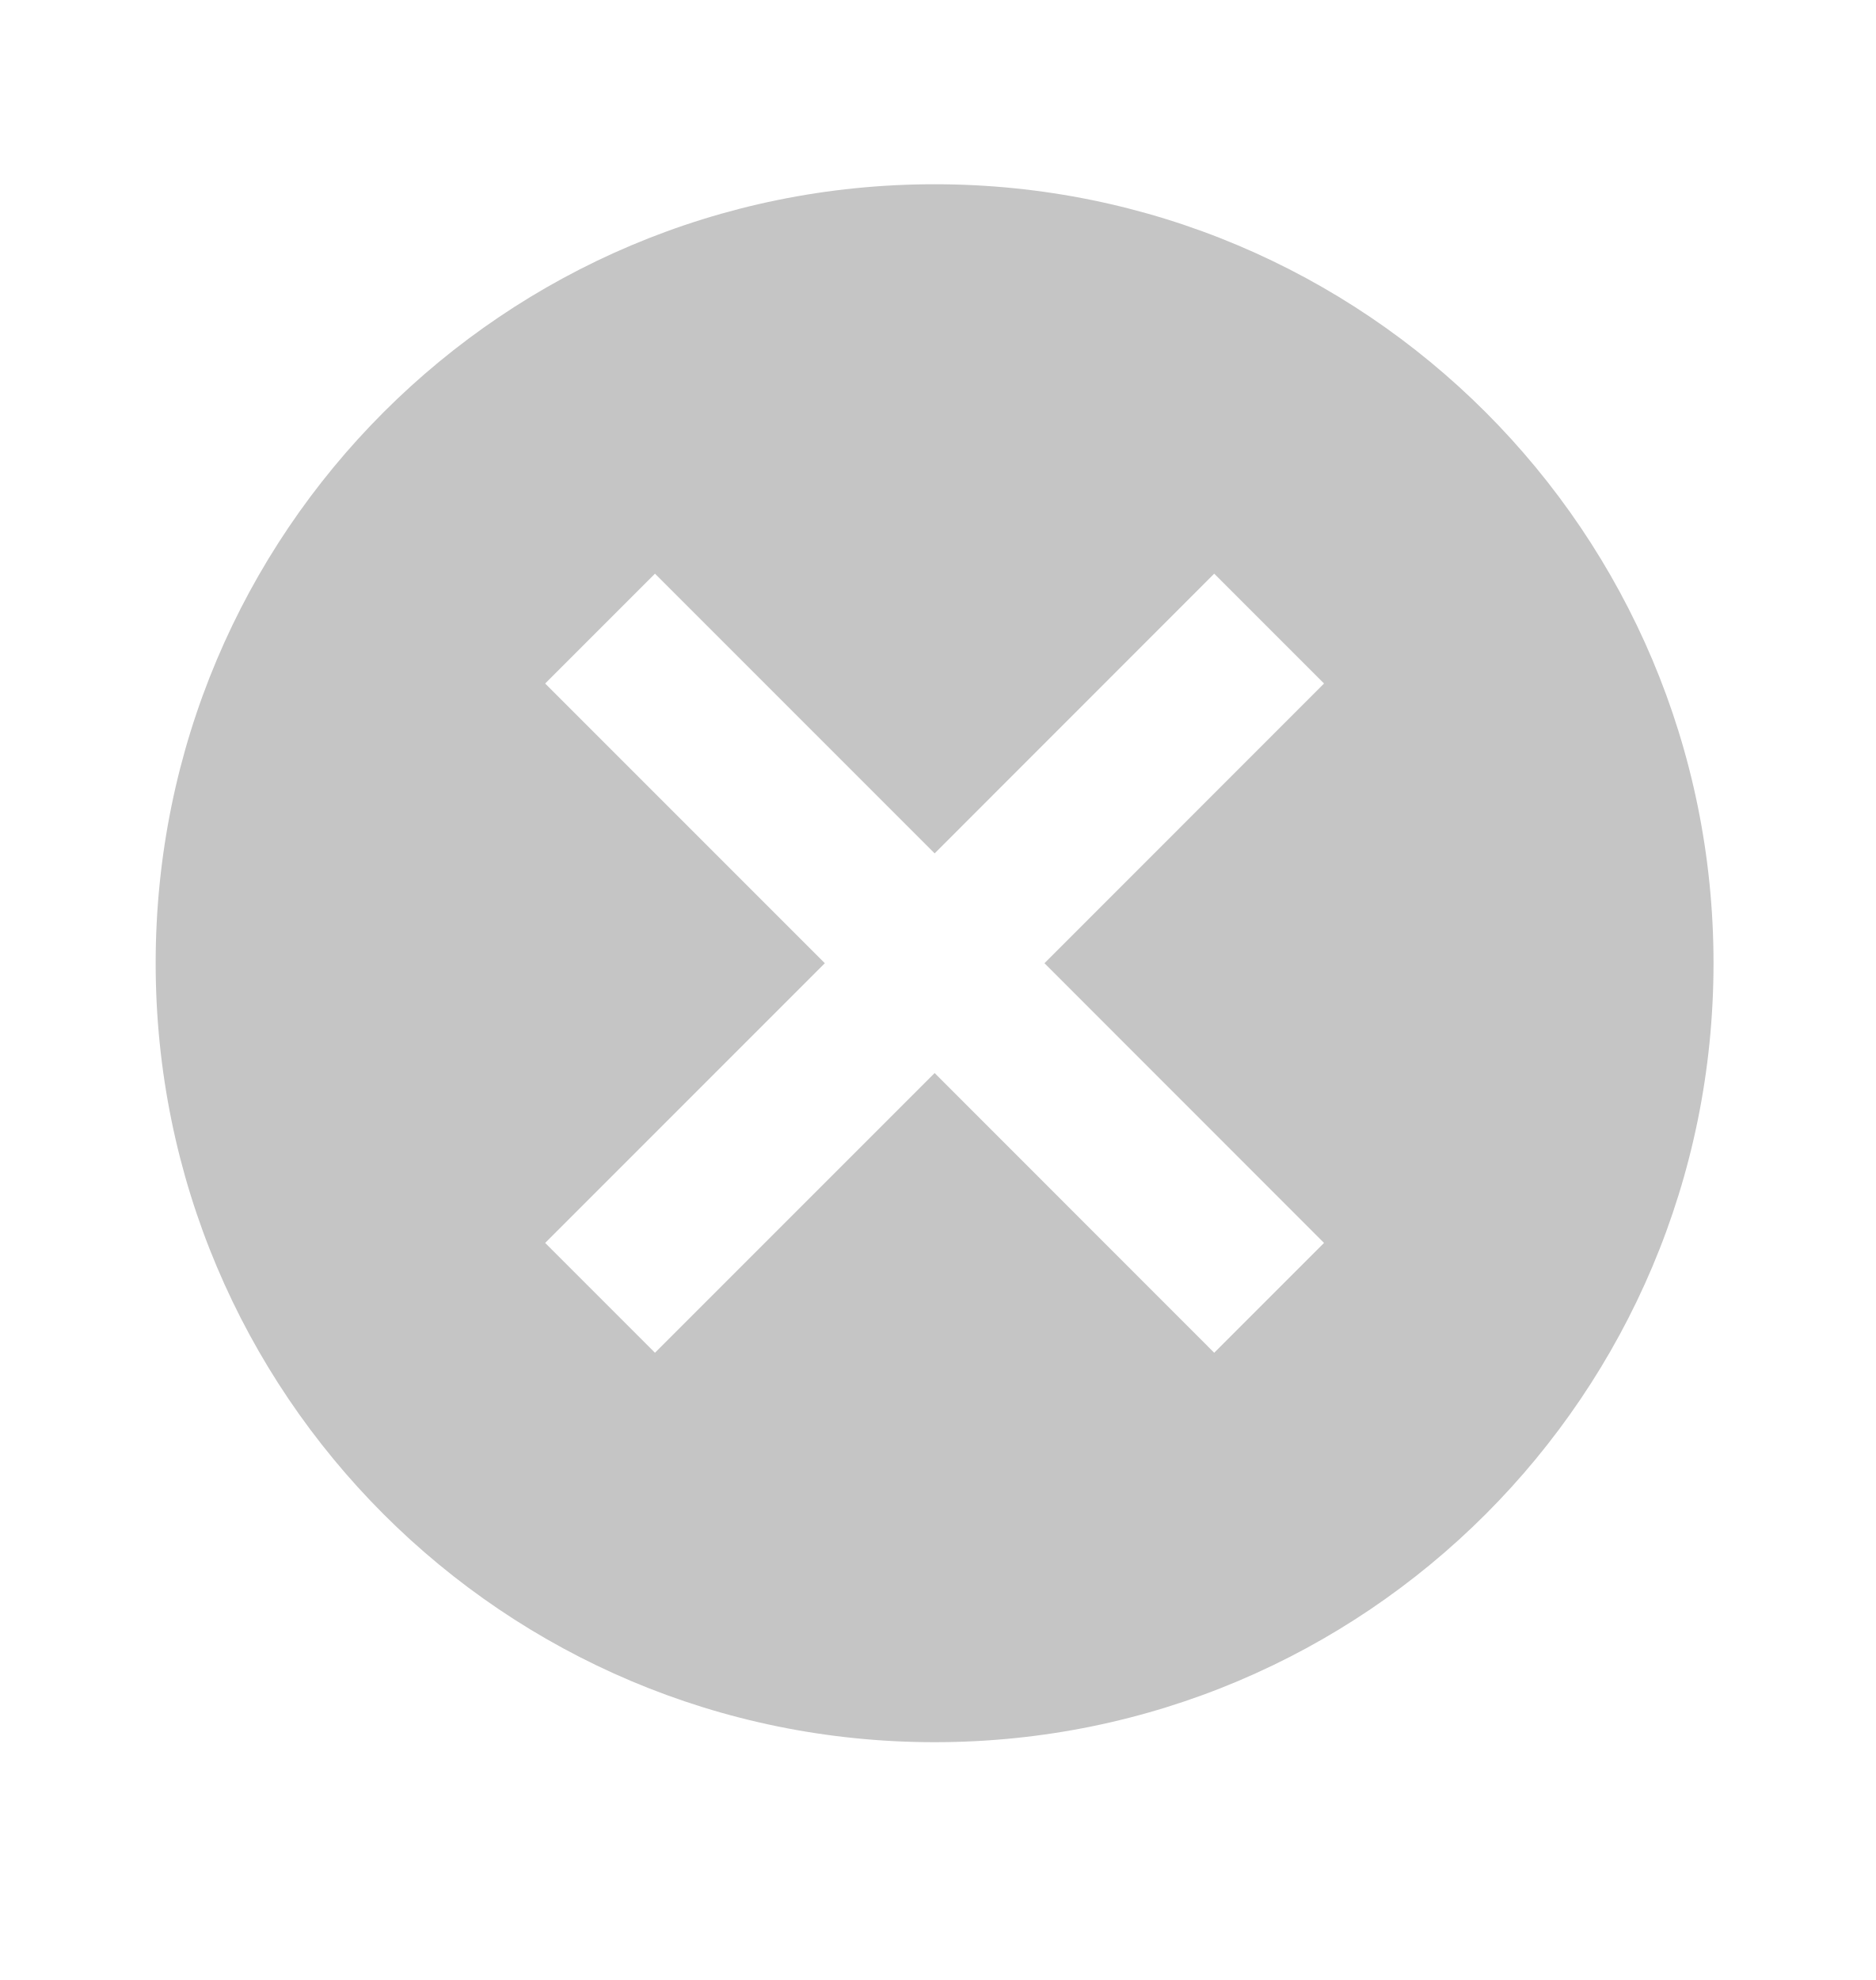
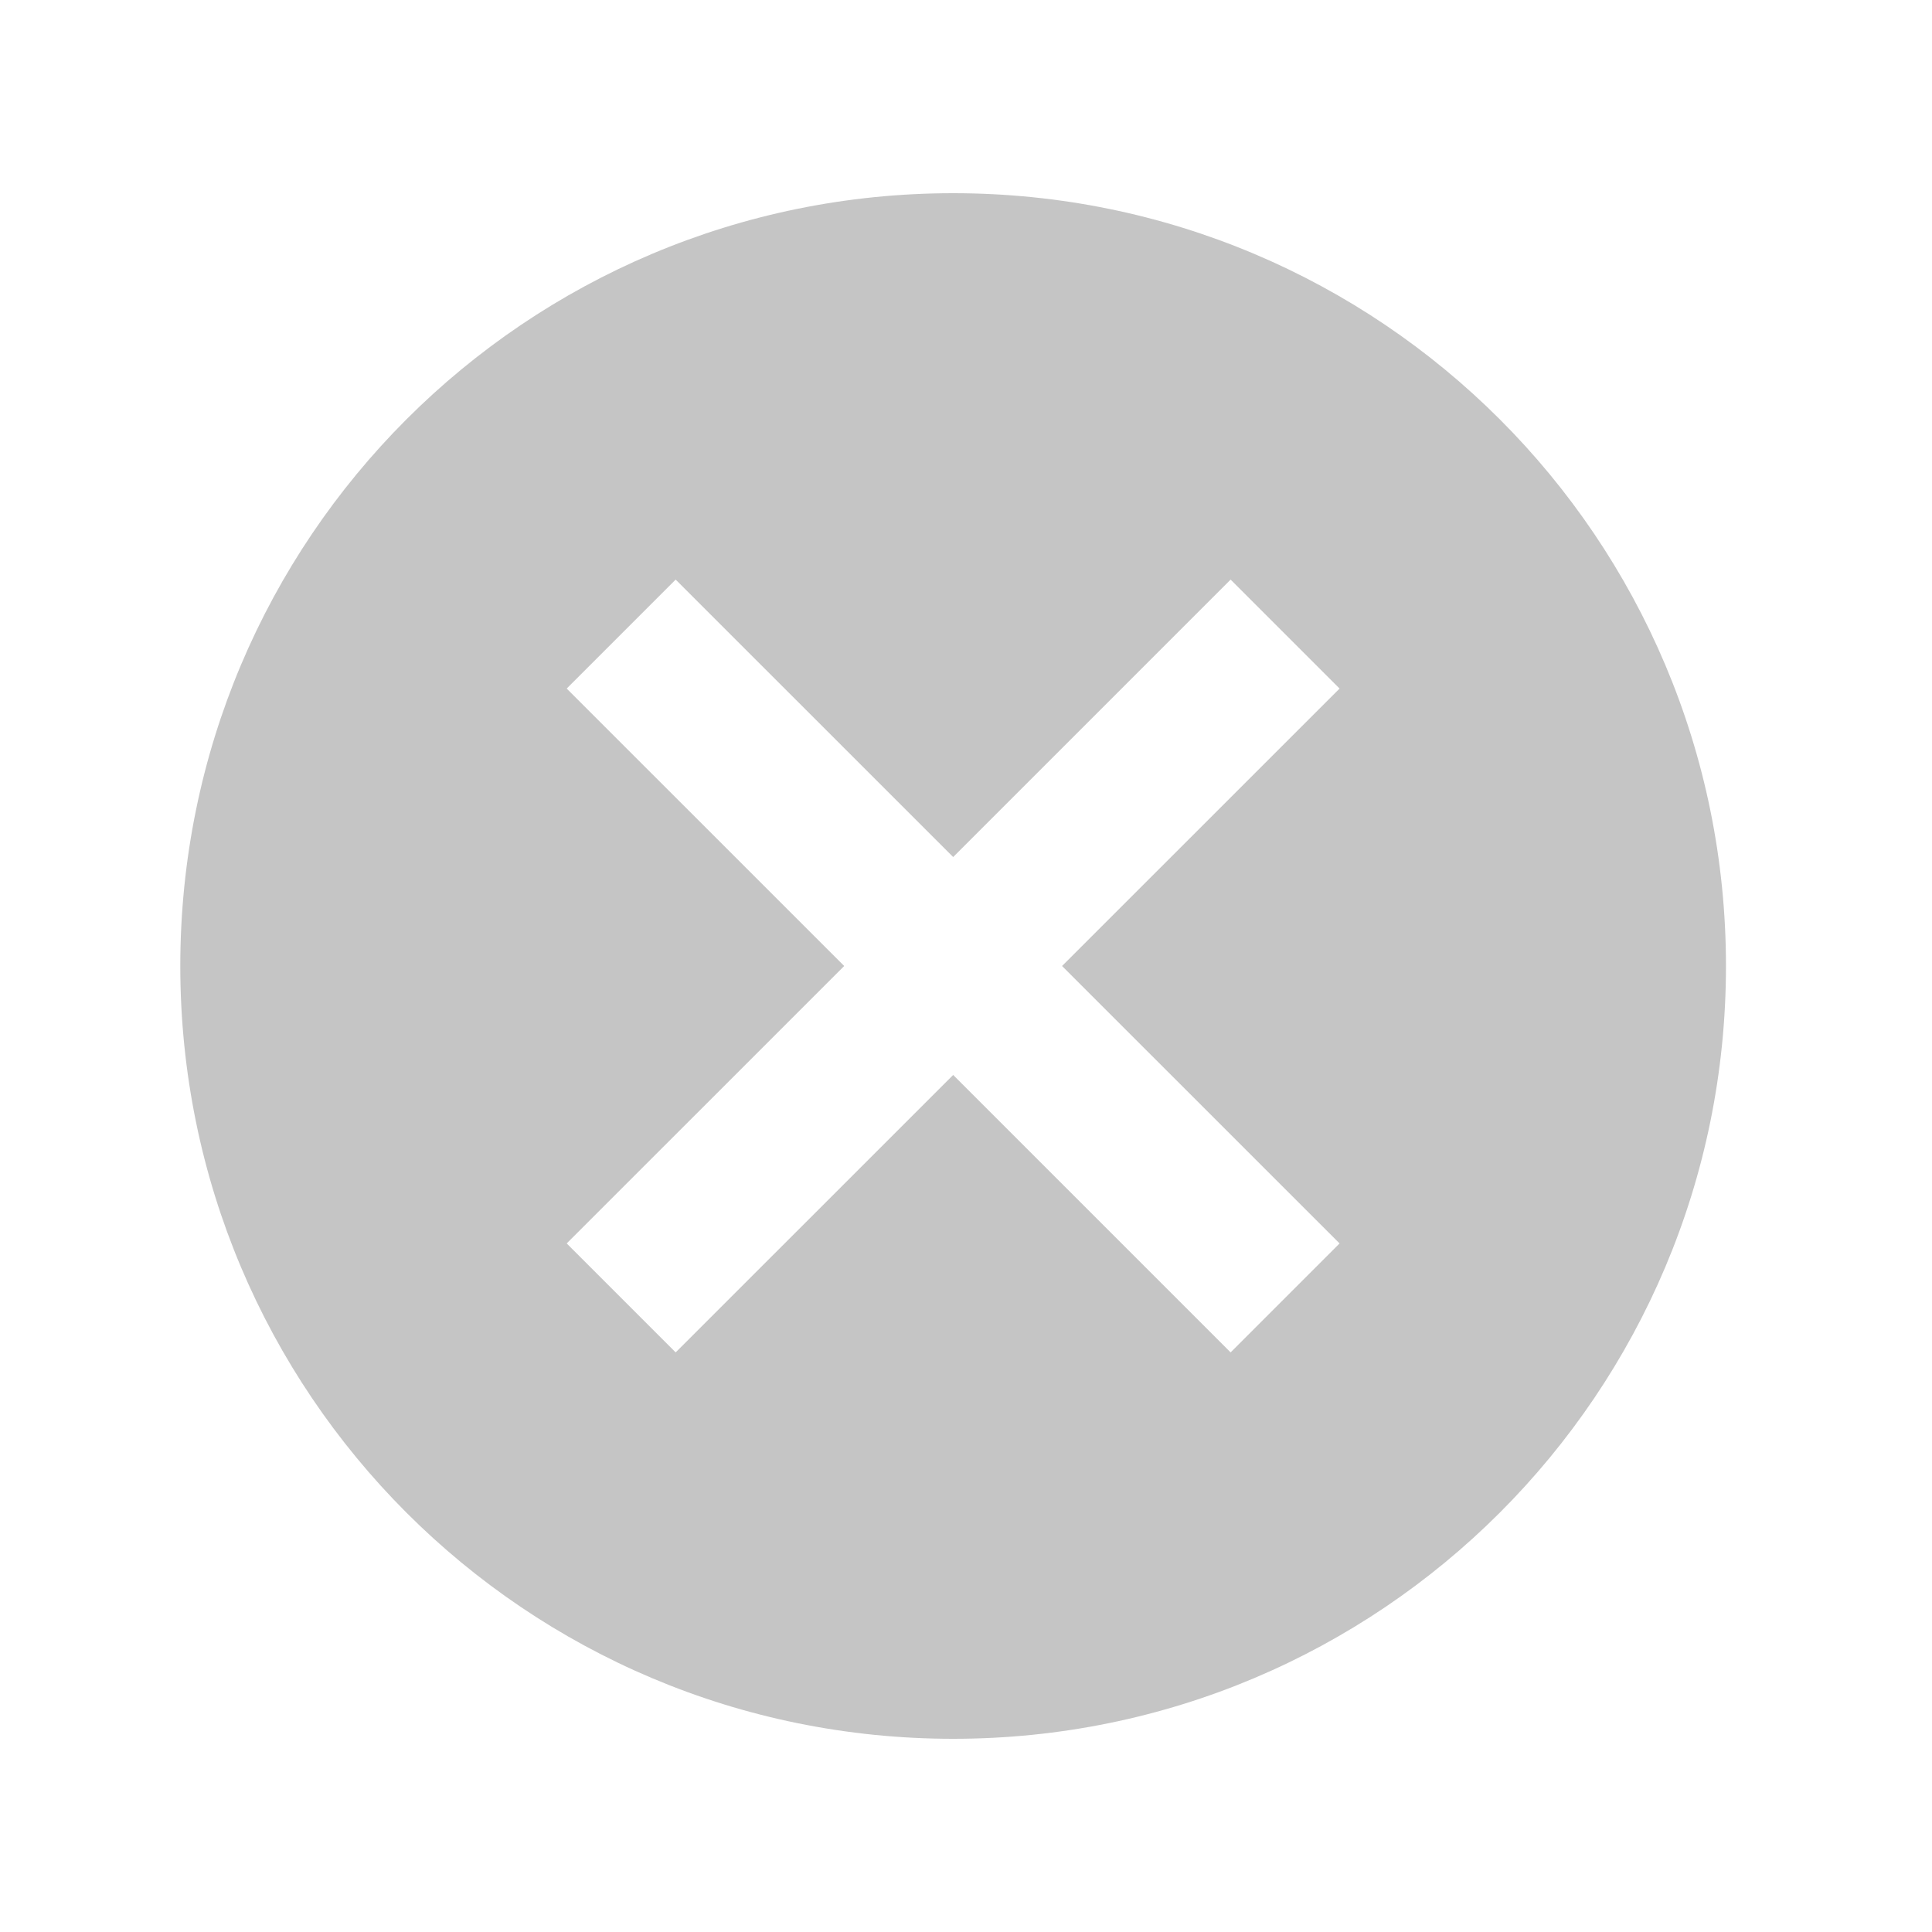
- <svg xmlns="http://www.w3.org/2000/svg" width="18" height="19" viewBox="0 0 18 19" fill="none">
-   <path d="M8.97 1.768C4.836 1.768 1.494 5.109 1.494 9.243C1.494 13.377 4.836 16.718 8.97 16.718C13.104 16.718 16.445 13.377 16.445 9.243C16.445 5.109 13.104 1.768 8.97 1.768ZM12.707 11.927L11.653 12.981L8.97 10.297L6.286 12.981L5.232 11.927L7.916 9.243L5.232 6.559L6.286 5.505L8.97 8.189L11.653 5.505L12.707 6.559L10.024 9.243L12.707 11.927Z" fill="black" fill-opacity="0.23" />
+ <svg xmlns="http://www.w3.org/2000/svg" width="25" height="25" viewBox="0 0 25 25" fill="none">
+   <path d="M12.334 2.5C6.803 2.5 2.333 6.97 2.333 12.5C2.333 18.03 6.803 22.5 12.334 22.5C17.863 22.5 22.334 18.03 22.334 12.5C22.334 6.97 17.863 2.5 12.334 2.5ZM17.334 16.09L15.924 17.5L12.334 13.91L8.743 17.5L7.333 16.09L10.924 12.5L7.333 8.91L8.743 7.5L12.334 11.09L15.924 7.5L17.334 8.91L13.743 12.5L17.334 16.09Z" fill="black" fill-opacity="0.23" />
</svg>
